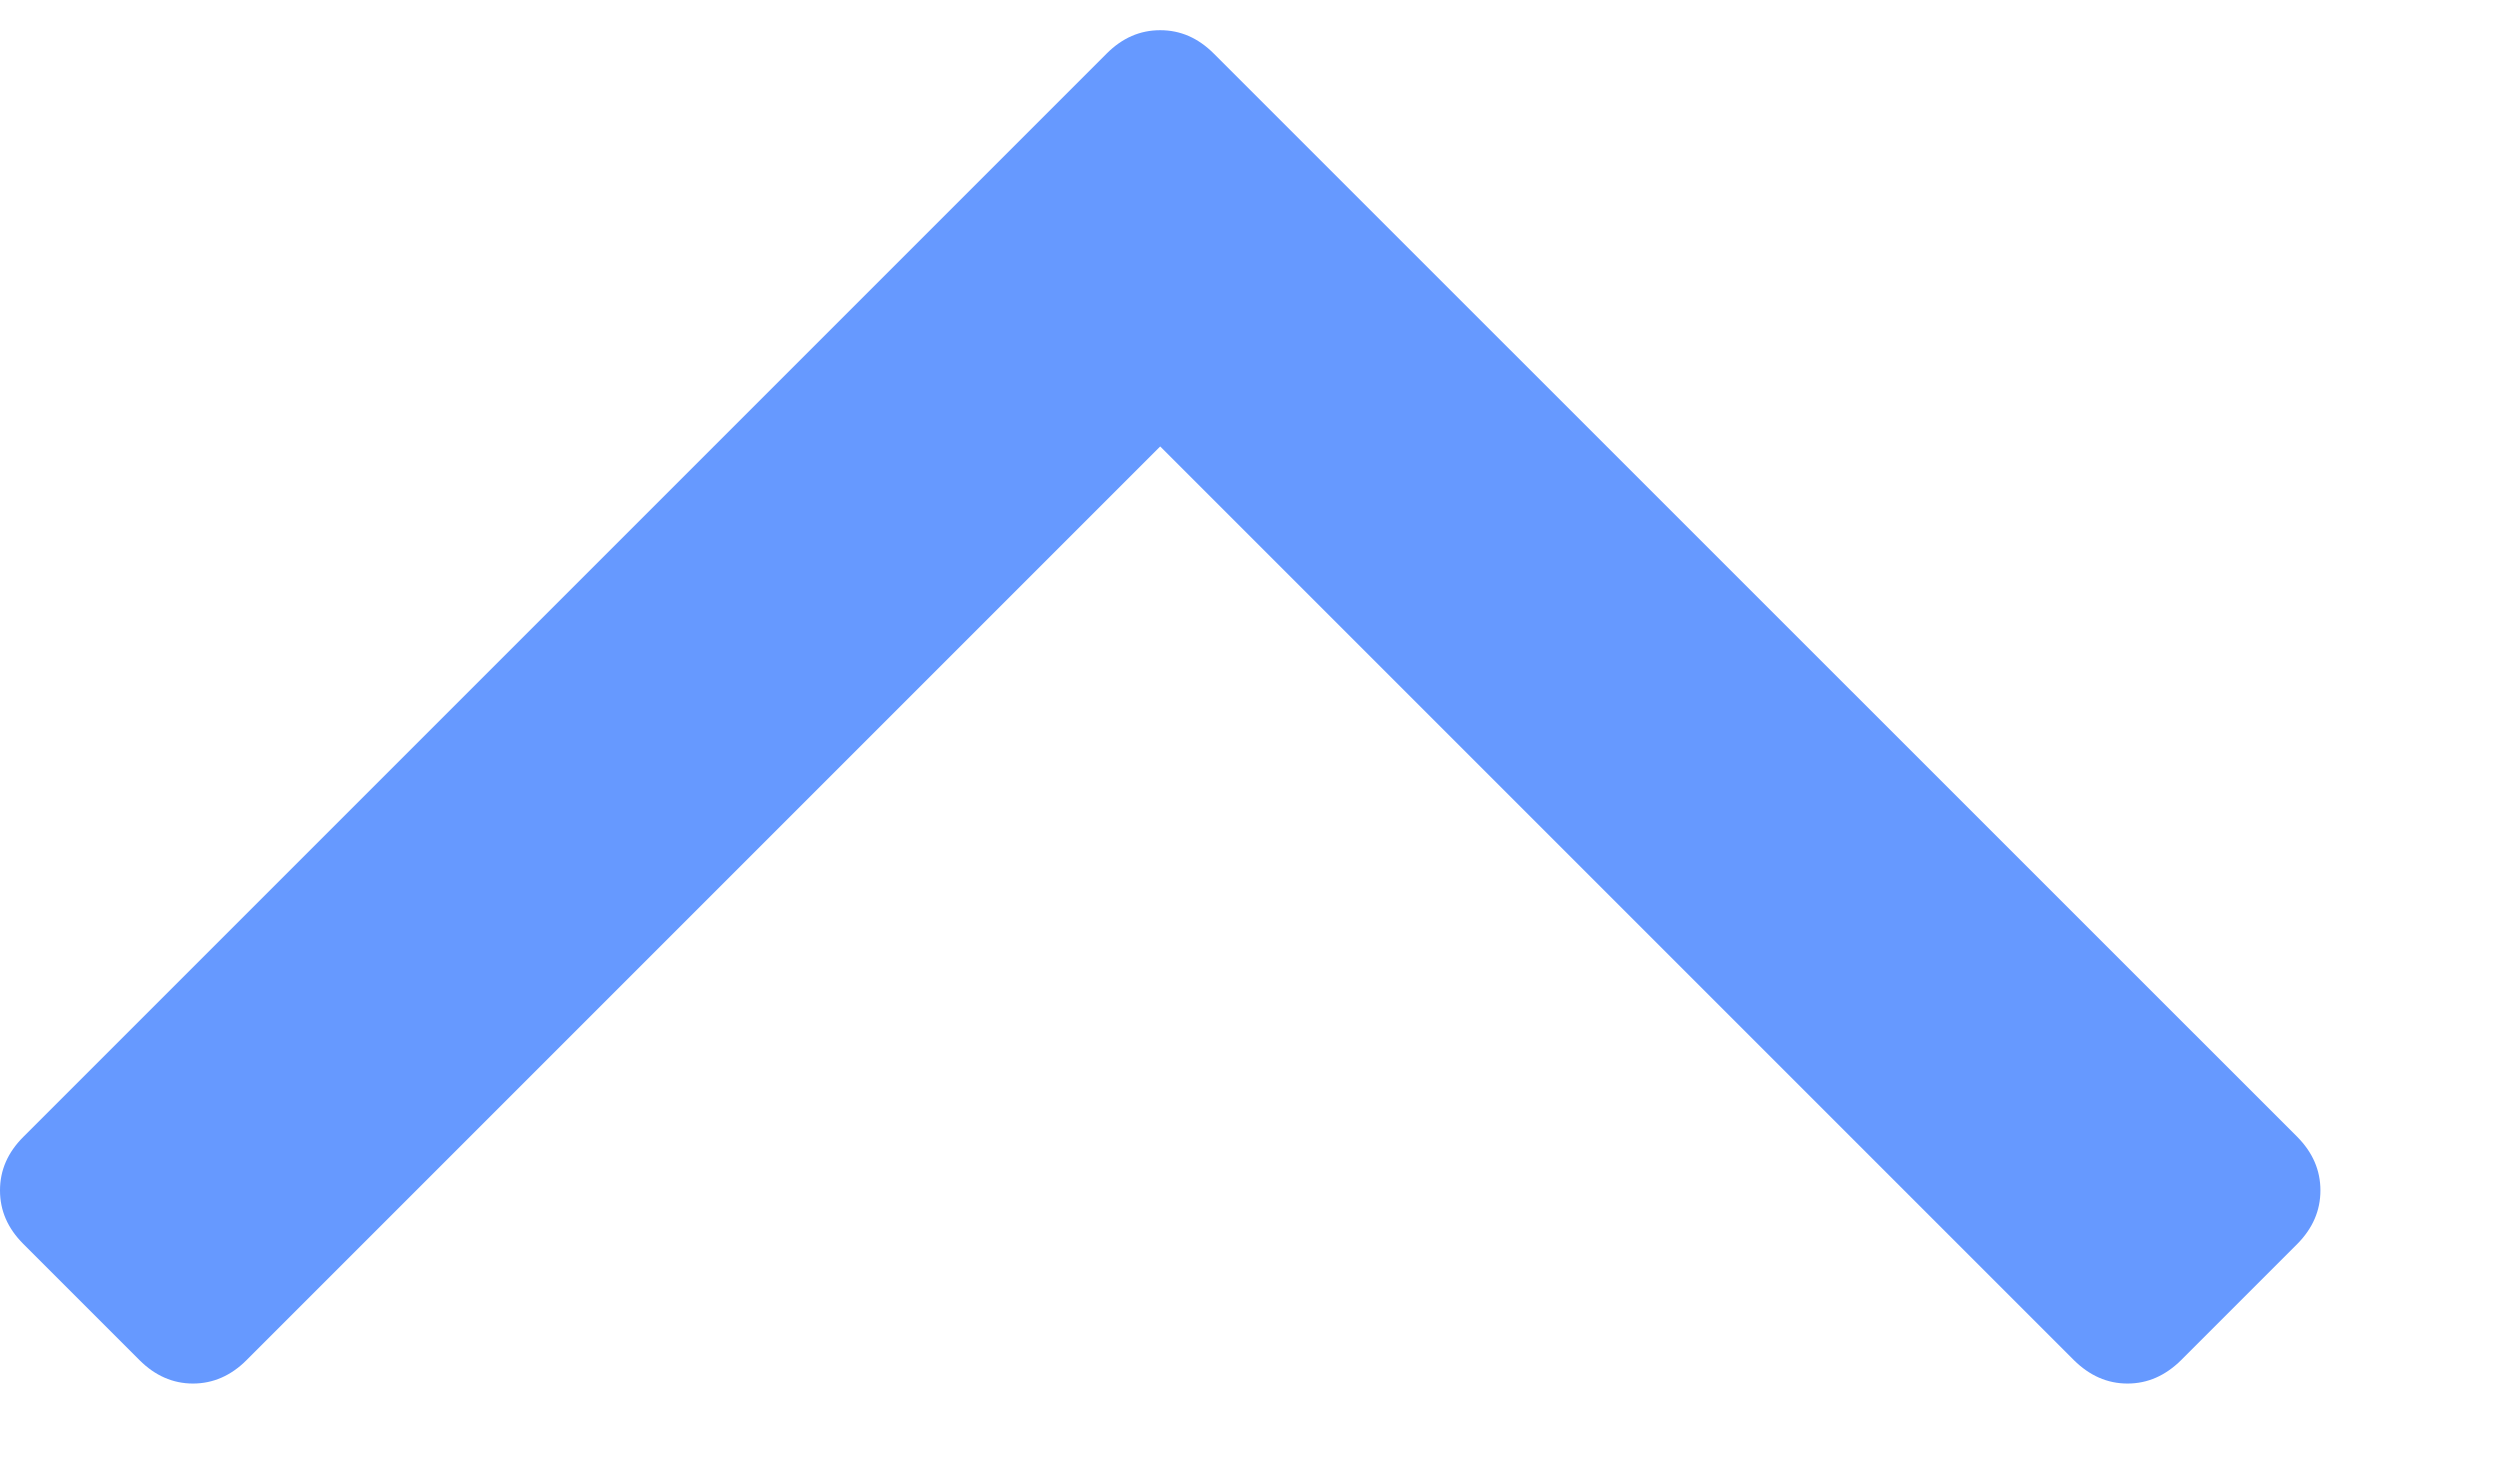
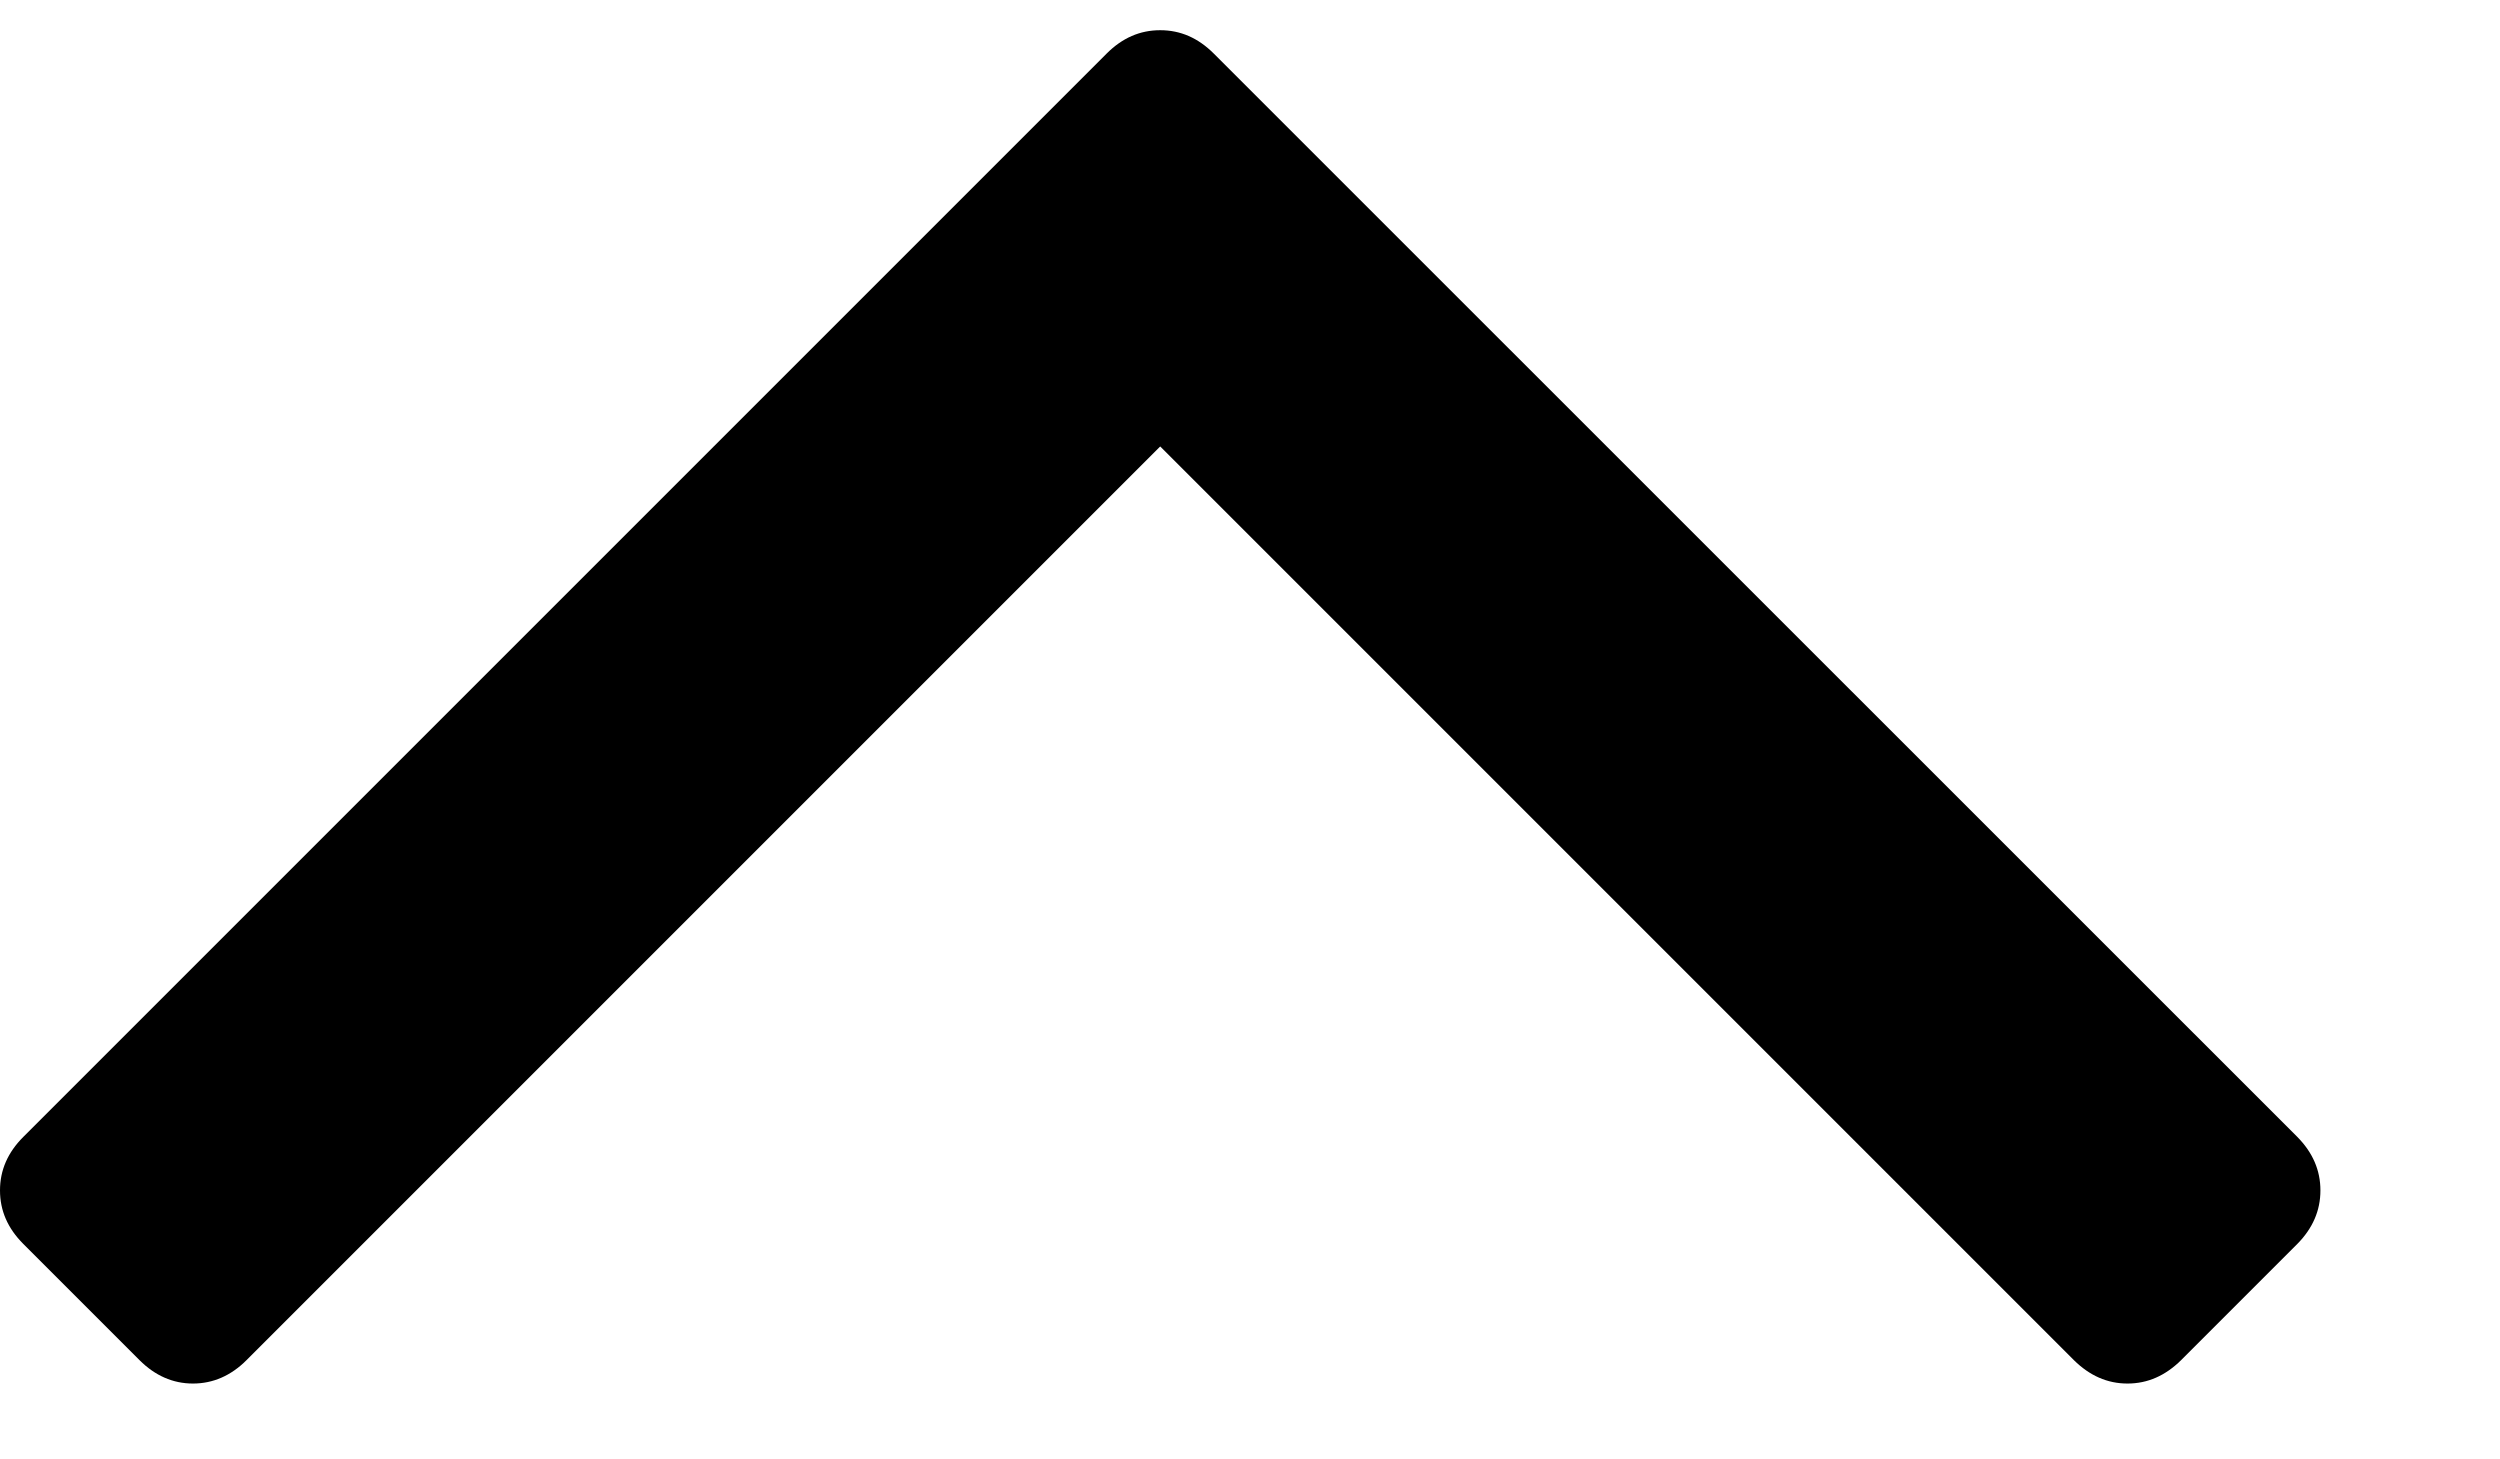
- <svg xmlns="http://www.w3.org/2000/svg" width="12" height="7" viewBox="0 0 12 7" fill="none">
-   <path d="M0.112 5.971C0.037 5.896 3.88722e-06 5.811 3.89568e-06 5.714C3.90414e-06 5.617 0.037 5.532 0.112 5.457L5.312 0.257C5.387 0.182 5.472 0.145 5.569 0.145C5.666 0.145 5.751 0.182 5.826 0.257L11.027 5.457C11.101 5.532 11.138 5.617 11.138 5.714C11.138 5.811 11.101 5.896 11.027 5.971L10.469 6.529C10.394 6.603 10.309 6.641 10.212 6.641C10.115 6.641 10.03 6.603 9.955 6.529L5.569 2.143L1.183 6.529C1.109 6.603 1.023 6.641 0.926 6.641C0.83 6.641 0.744 6.603 0.67 6.529L0.112 5.971Z" fill="#6699FF" />
+ <svg xmlns="http://www.w3.org/2000/svg" width="12" height="7" viewBox="0 0 12 7">
+   <path d="M0.112 5.971C0.037 5.896 3.88722e-06 5.811 3.89568e-06 5.714C3.90414e-06 5.617 0.037 5.532 0.112 5.457L5.312 0.257C5.387 0.182 5.472 0.145 5.569 0.145C5.666 0.145 5.751 0.182 5.826 0.257L11.027 5.457C11.101 5.532 11.138 5.617 11.138 5.714C11.138 5.811 11.101 5.896 11.027 5.971L10.469 6.529C10.394 6.603 10.309 6.641 10.212 6.641C10.115 6.641 10.03 6.603 9.955 6.529L5.569 2.143L1.183 6.529C1.109 6.603 1.023 6.641 0.926 6.641C0.83 6.641 0.744 6.603 0.67 6.529L0.112 5.971Z" />
</svg>
